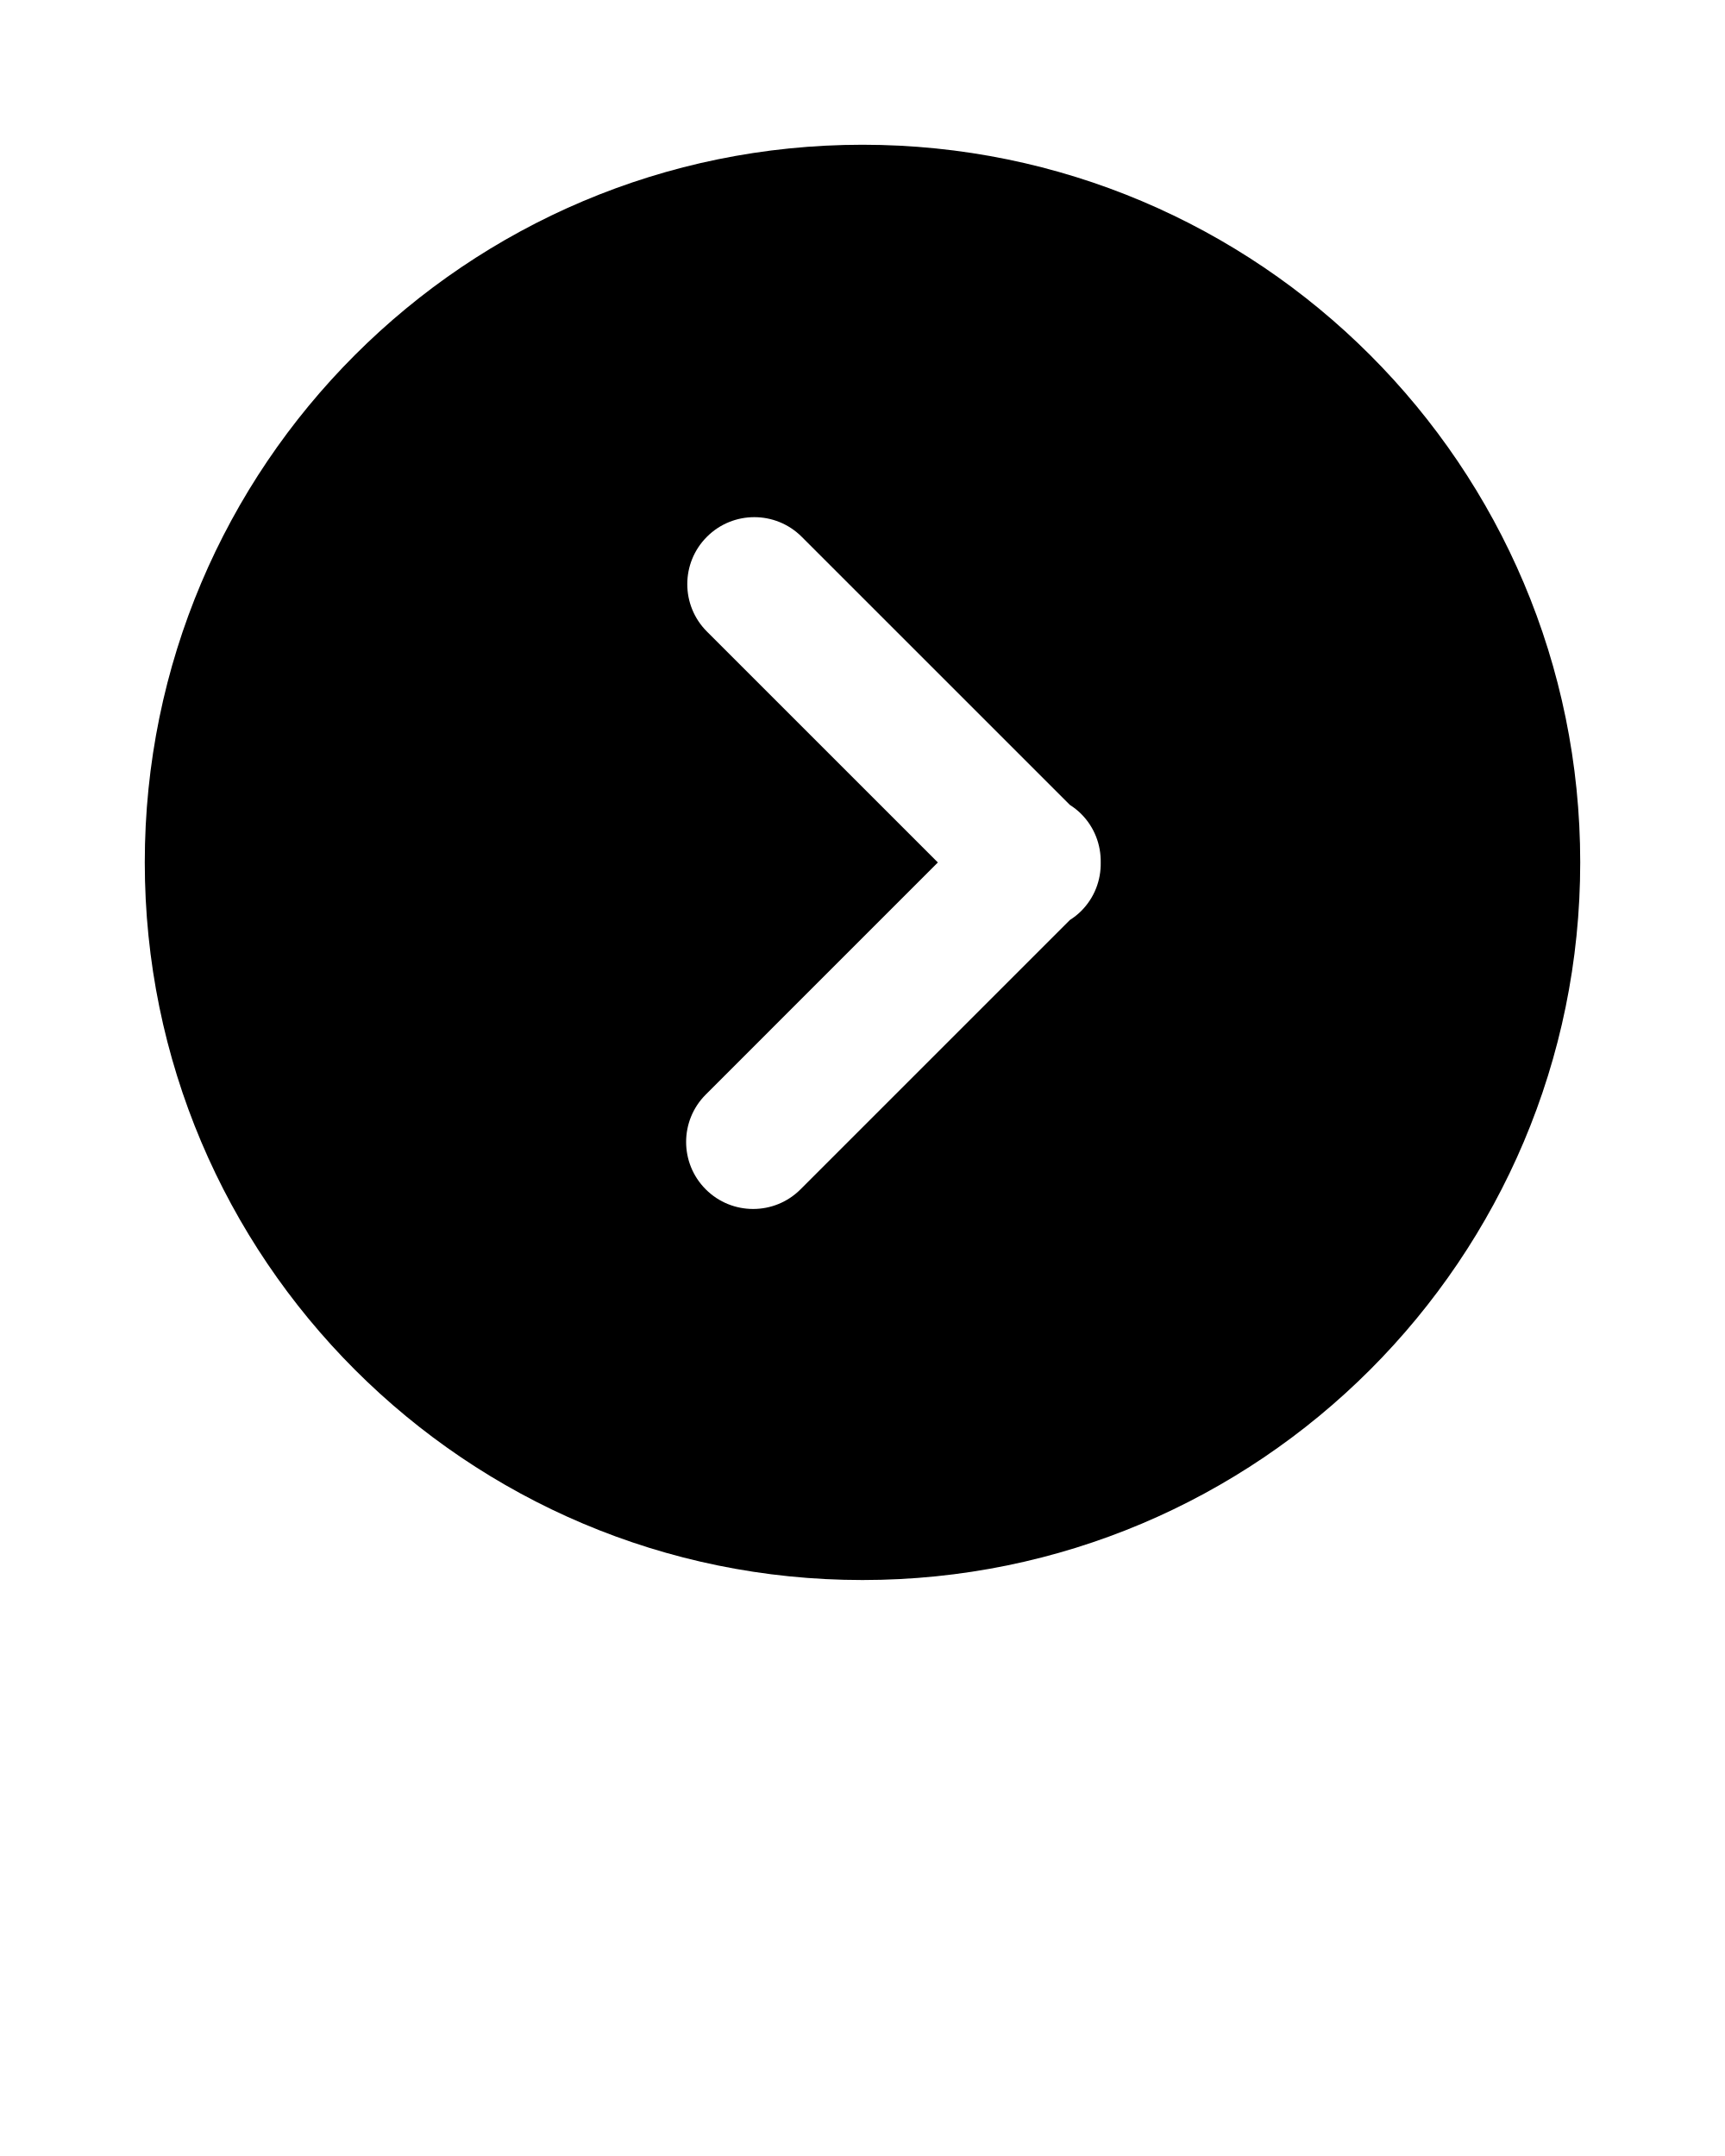
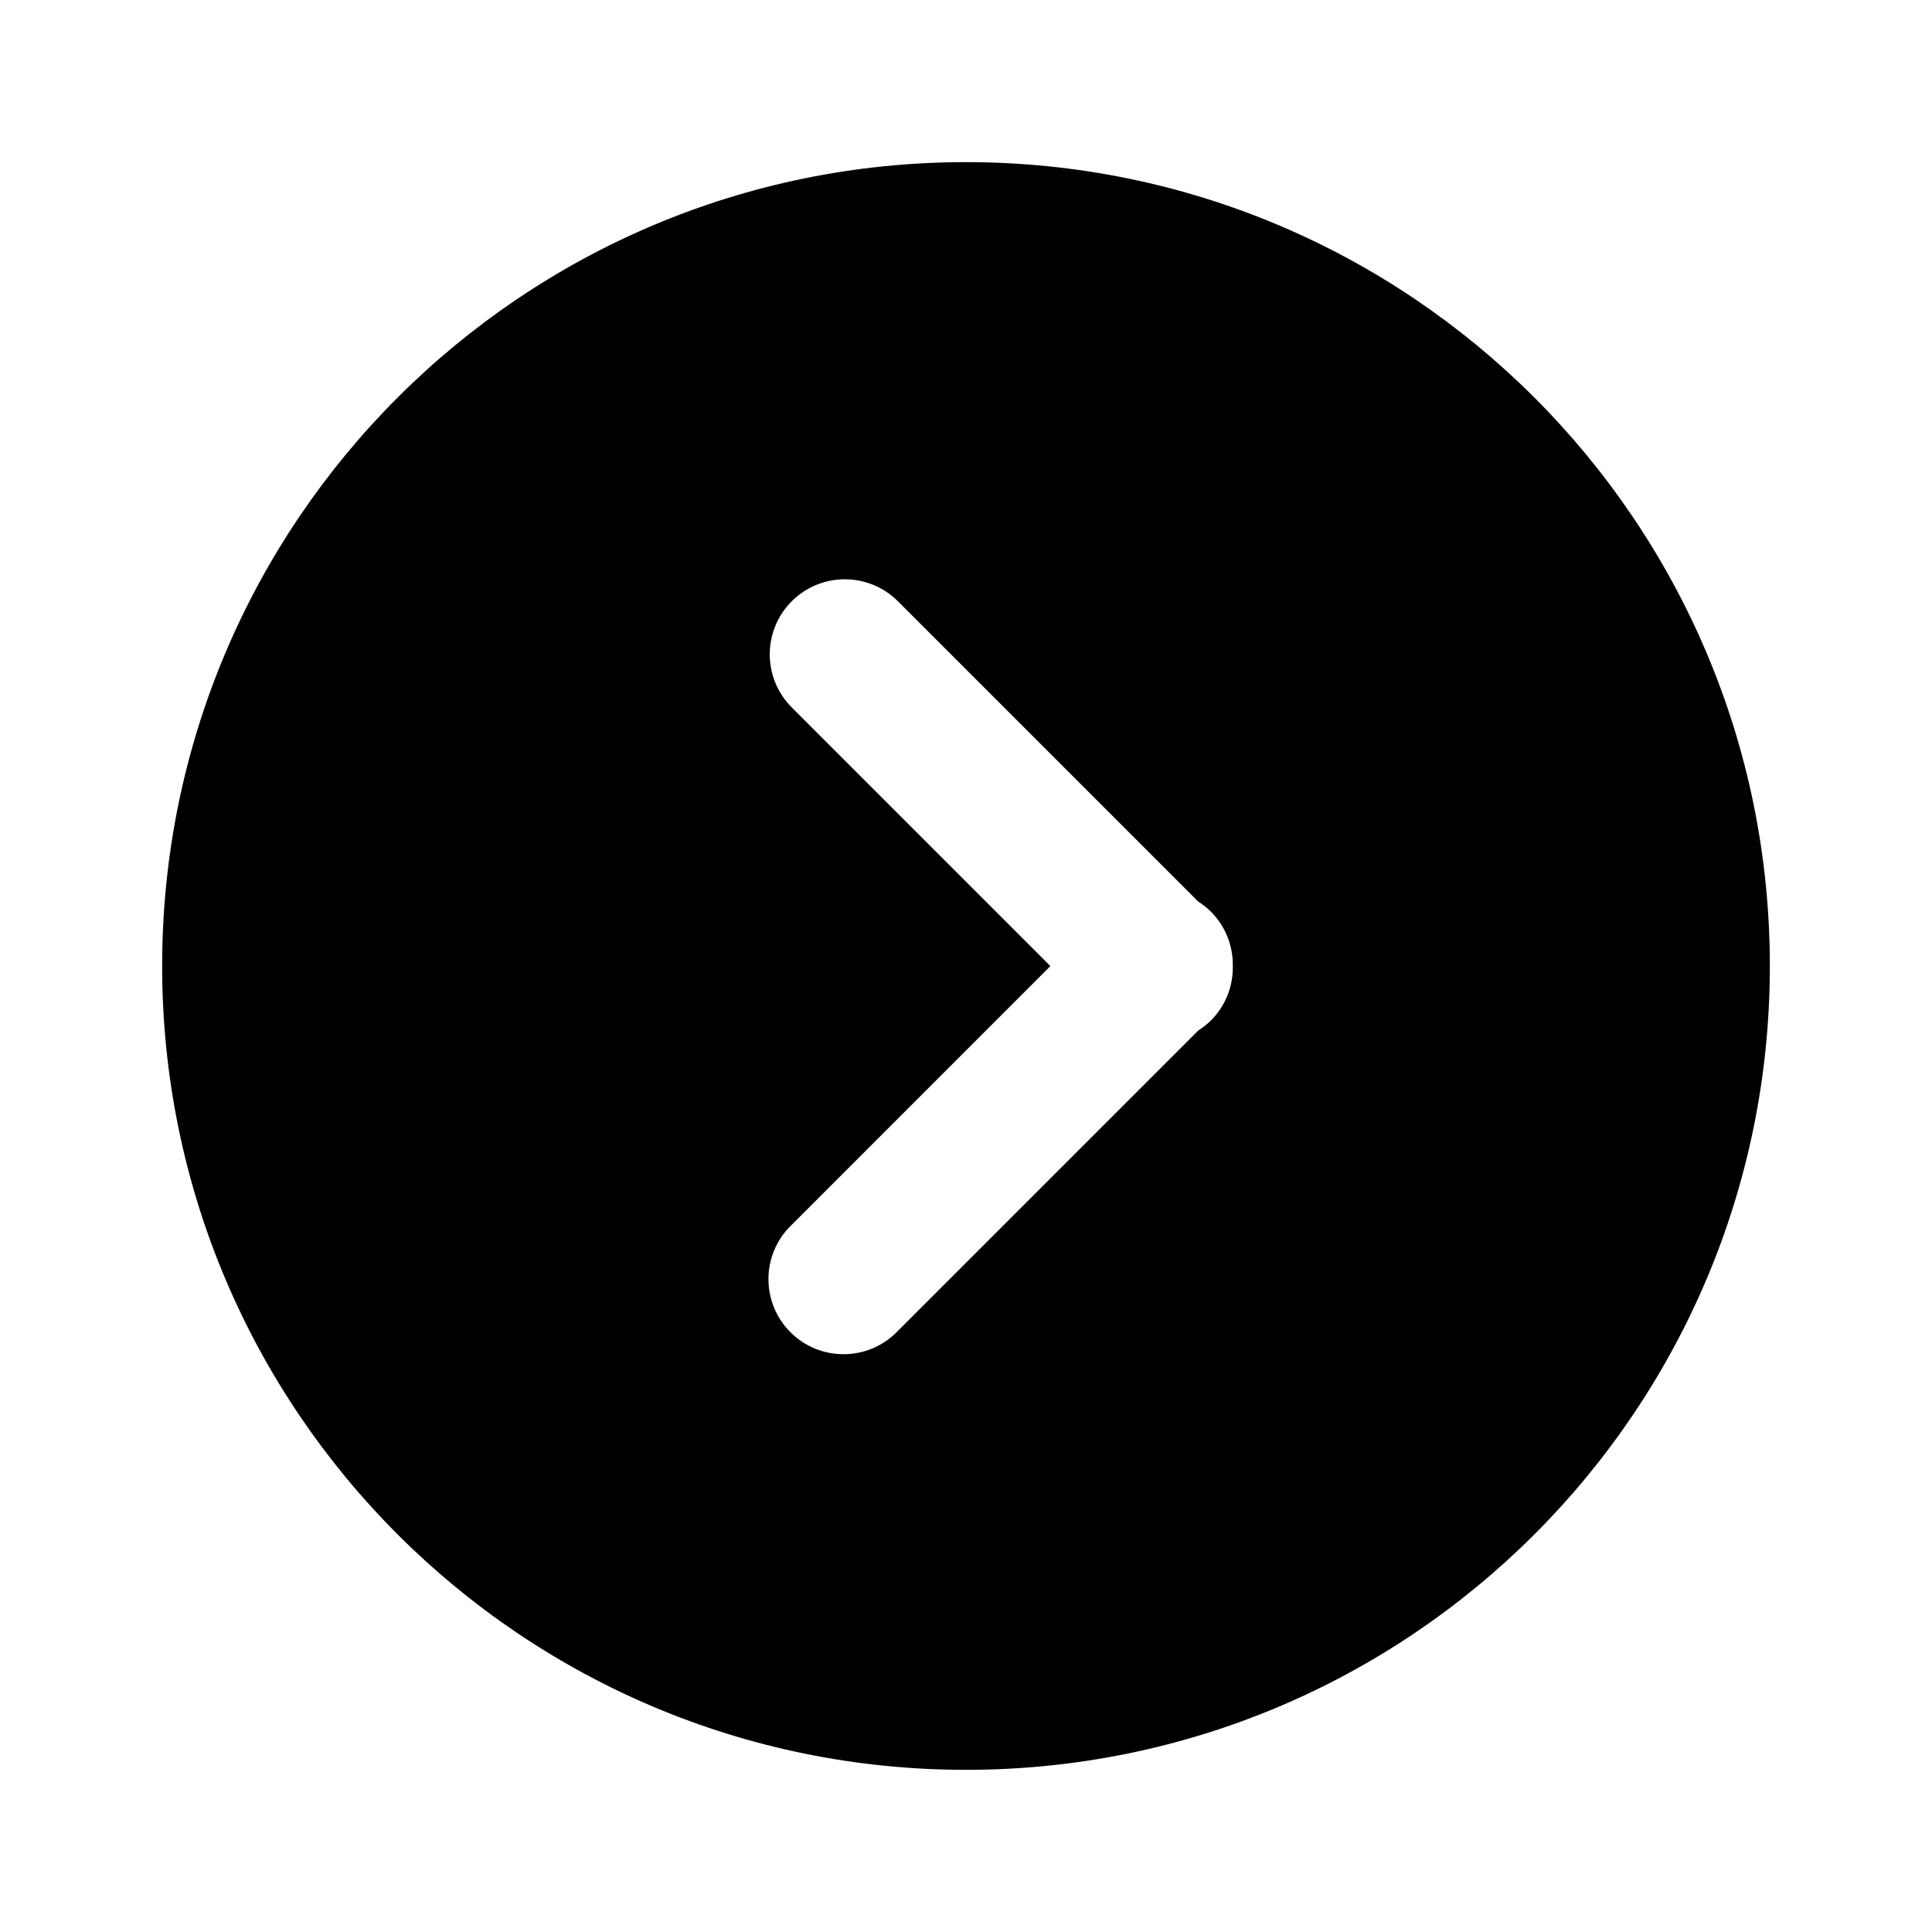
- <svg xmlns="http://www.w3.org/2000/svg" version="1.1" x="0px" y="0px" viewBox="0 0 139 173.75" enable-background="new 0 0 139 139" xml:space="preserve">
+ <svg xmlns="http://www.w3.org/2000/svg" version="1.1" x="0px" y="0px" viewBox="0 0 139 139" enable-background="new 0 0 139 139" xml:space="preserve">
  <path d="M69.5,11.665c-31.941,0-57.834,25.893-57.834,57.834c0,31.94,25.893,57.834,57.834,57.834  c31.941,0,57.834-25.894,57.834-57.834C127.334,37.558,101.441,11.665,69.5,11.665z M87.123,73.416  c-0.282,0.282-0.591,0.52-0.913,0.727L64.505,95.848c-1.054,1.055-2.436,1.582-3.818,1.582s-2.763-0.527-3.818-1.582  c-2.109-2.109-2.109-5.529,0-7.637l18.703-18.706L56.963,50.896c-2.109-2.11-2.109-5.529,0-7.637  c2.109-2.109,5.528-2.108,7.637-0.001l21.609,21.608c0.322,0.207,0.631,0.445,0.912,0.727c1.078,1.078,1.598,2.498,1.574,3.912  C88.721,70.918,88.202,72.337,87.123,73.416z" />
</svg>
